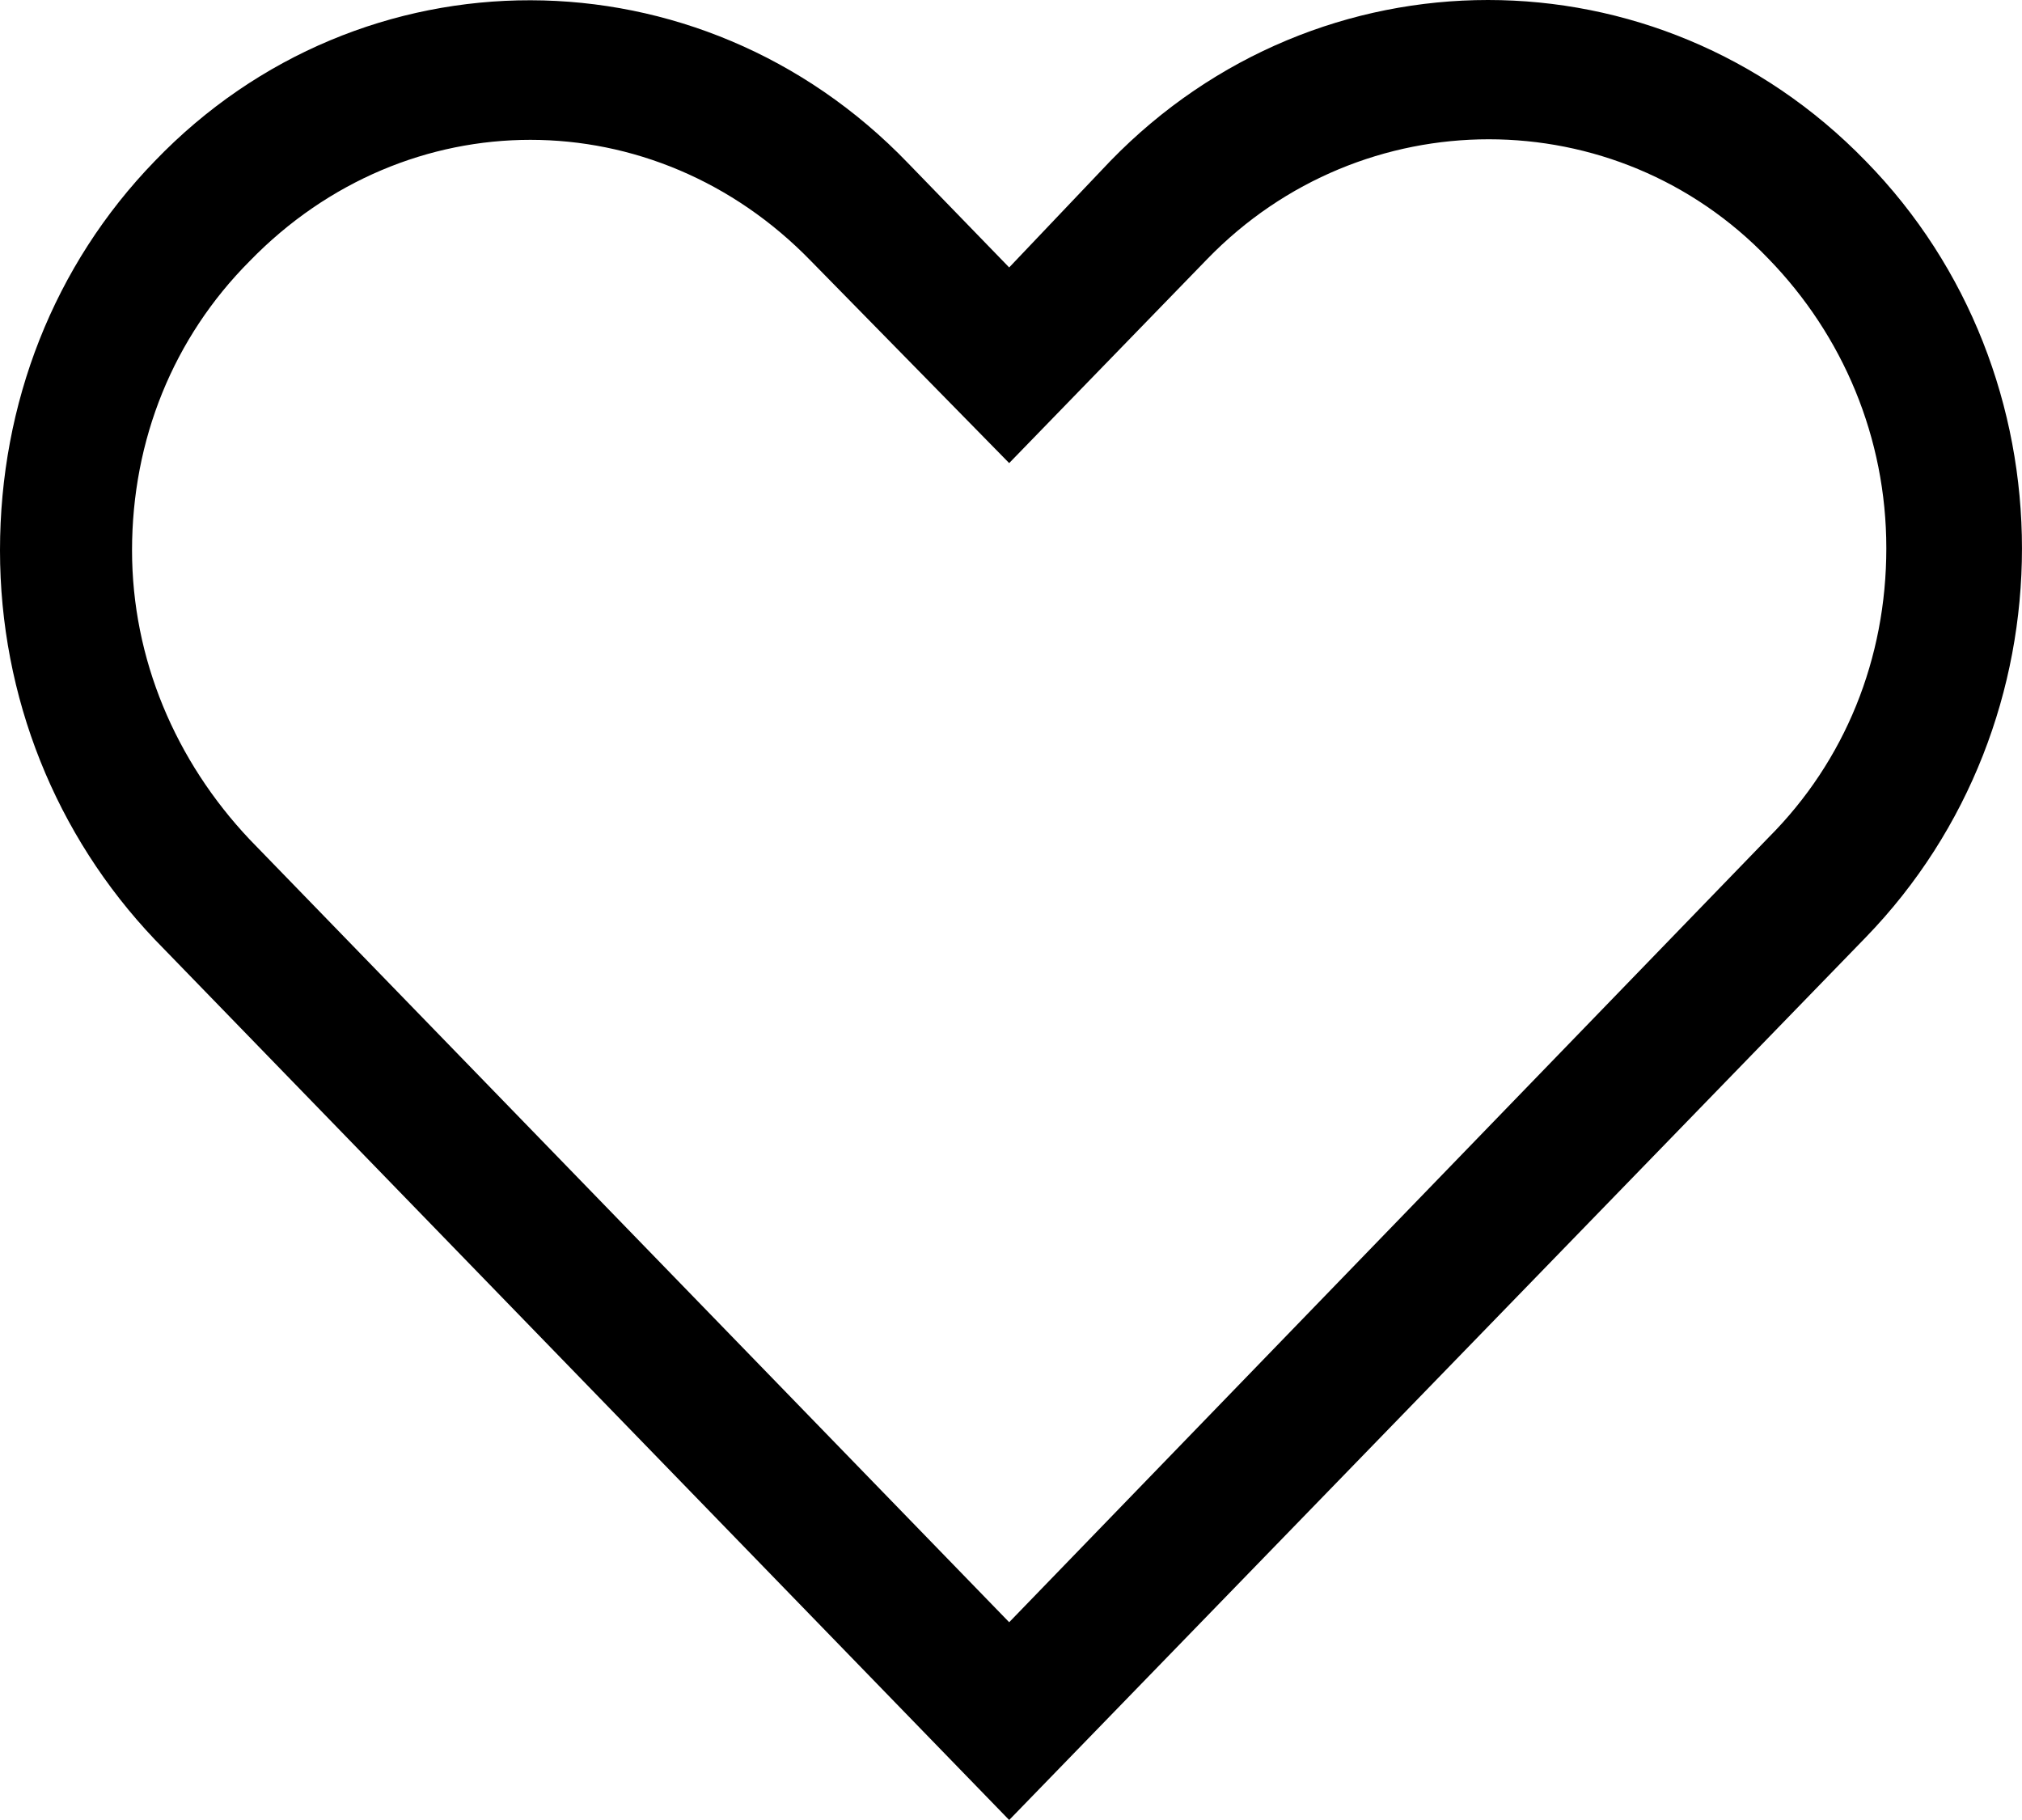
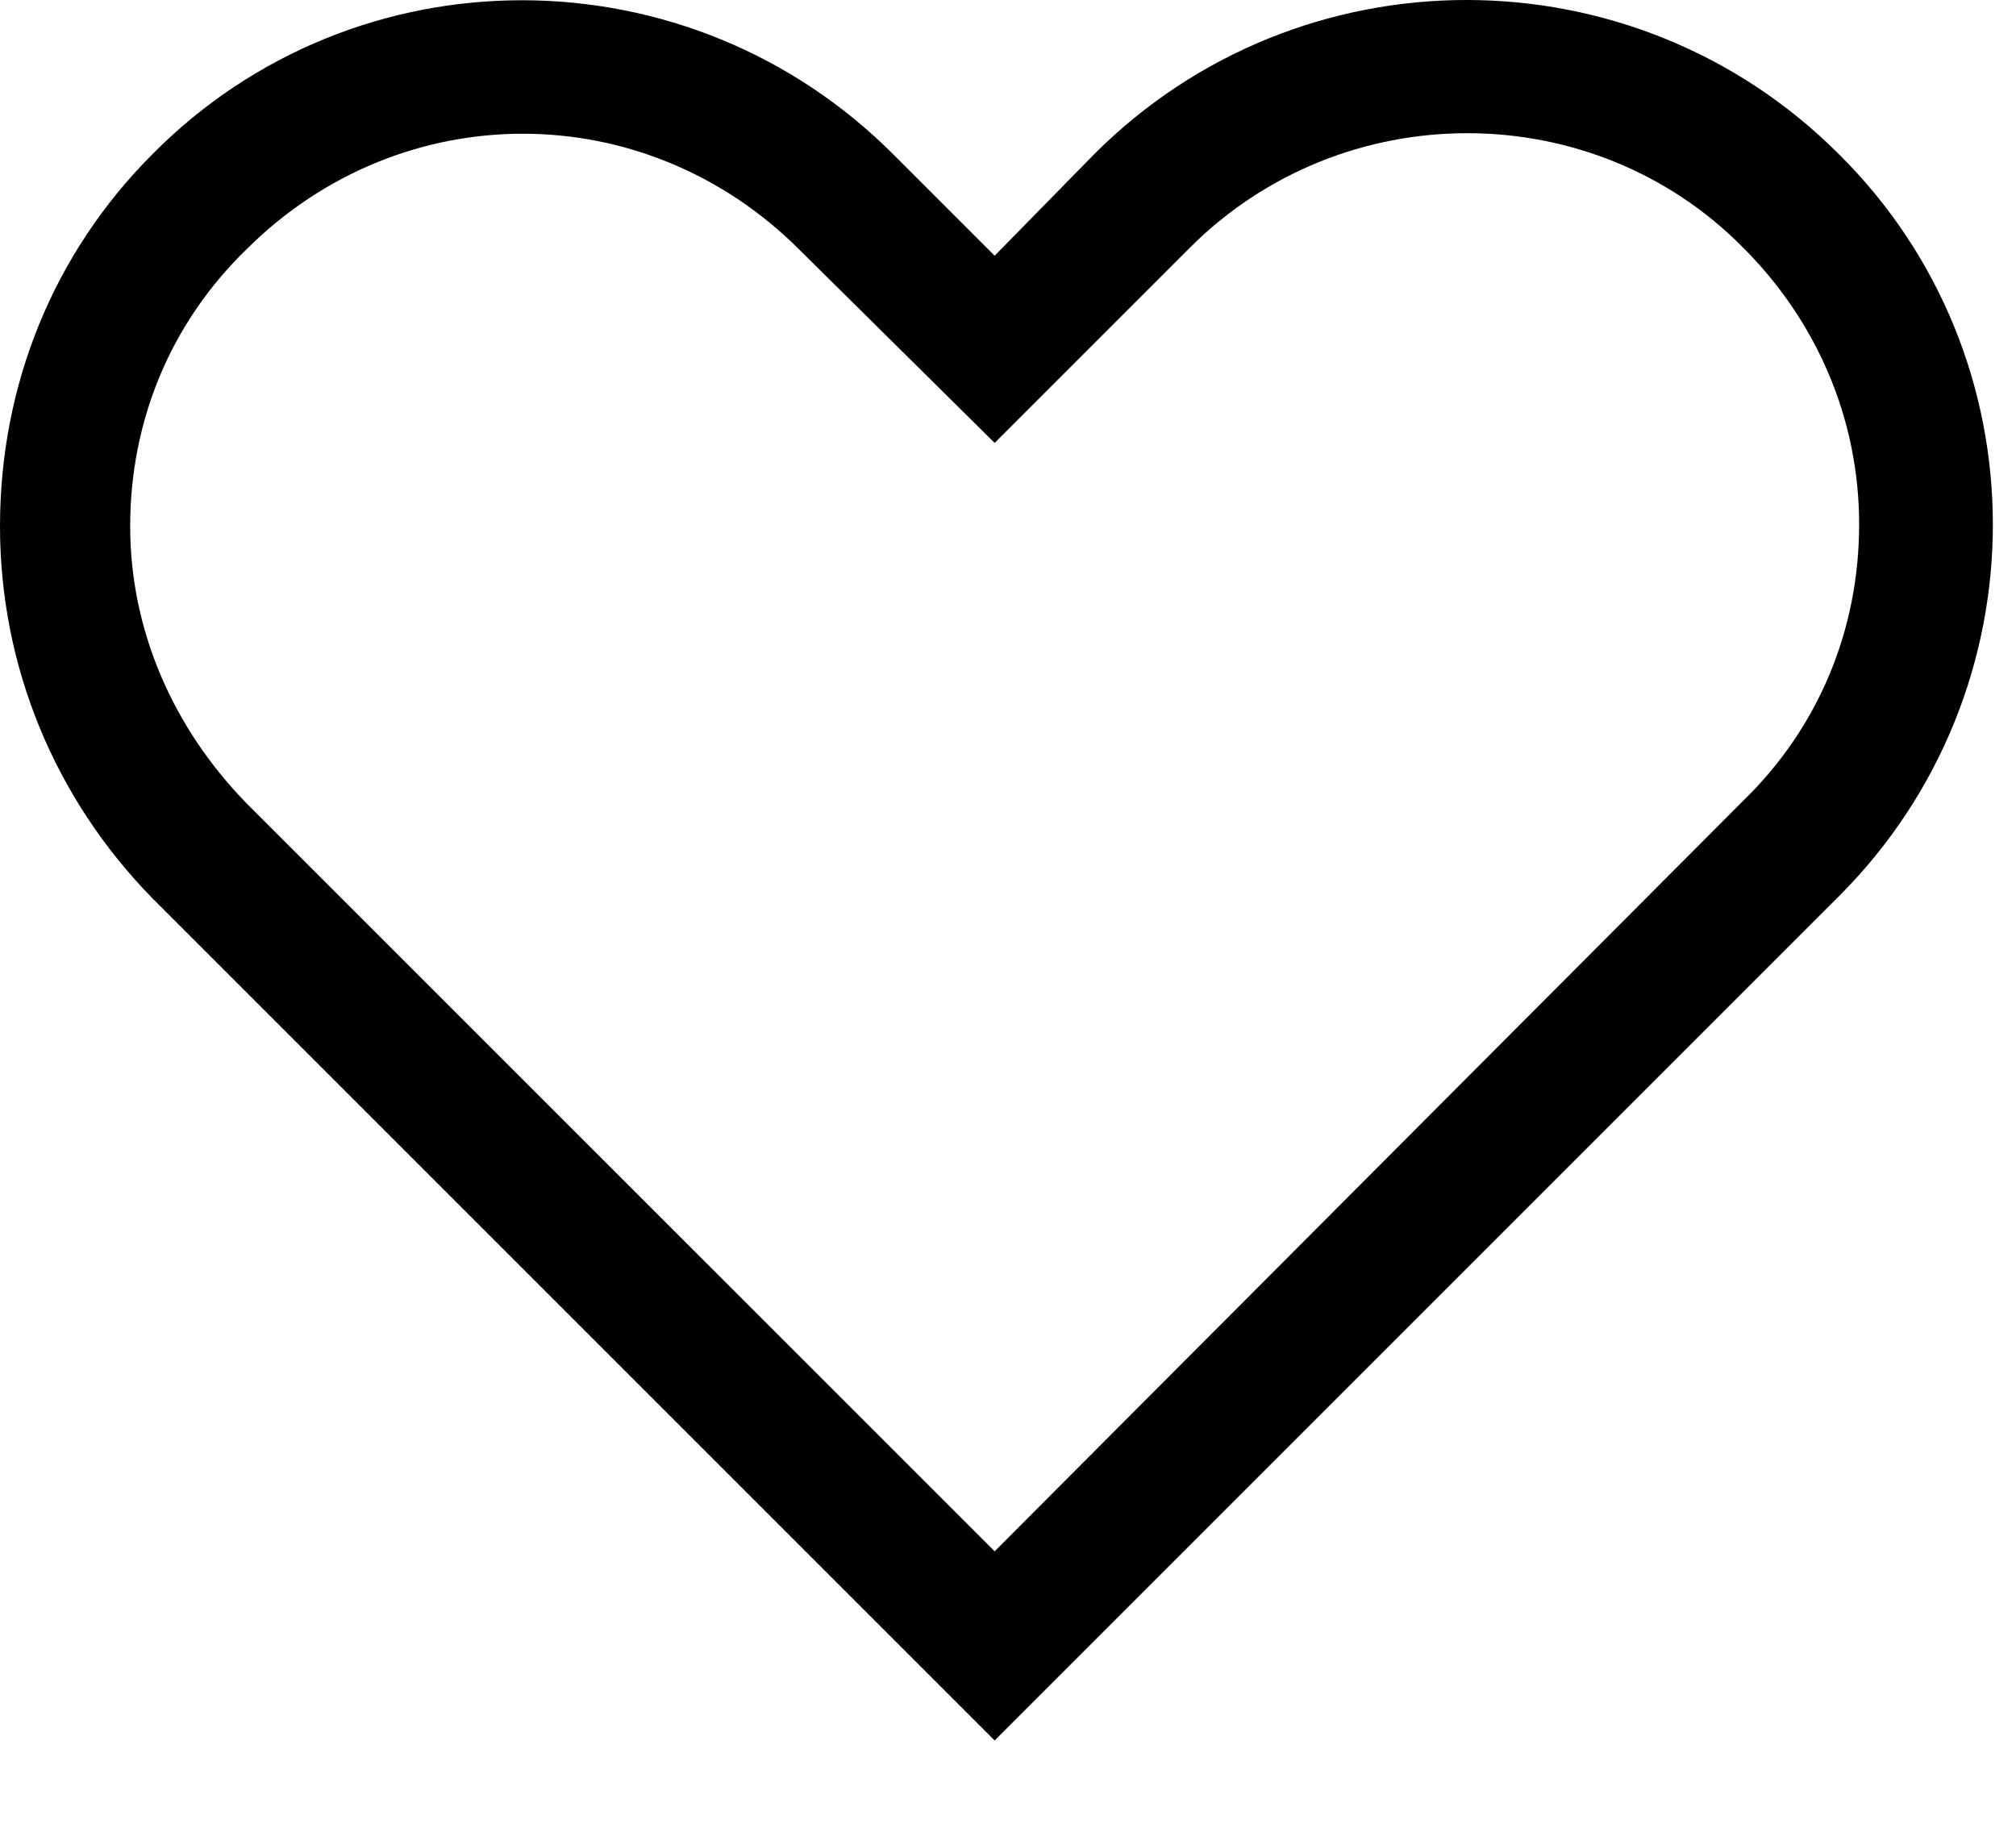
- <svg xmlns="http://www.w3.org/2000/svg" width="20" height="18" viewBox="0 0 20 18" fill="none">
-   <path d="M18.454 9.271C20.515 7.146 20.515 3.697 18.454 1.593C16.392 -0.531 13.044 -0.531 10.982 1.593L9.982 2.645L8.982 1.614C6.92 -0.531 3.572 -0.531 1.531 1.593C0.531 2.624 0 3.991 0 5.443C0 6.894 0.551 8.261 1.531 9.292L9.982 18L18.454 9.271ZM1.306 5.443C1.306 4.349 1.715 3.339 2.47 2.582C3.246 1.783 4.246 1.383 5.246 1.383C6.246 1.383 7.247 1.783 8.022 2.582L9.982 4.58L11.942 2.561C13.473 0.983 15.984 0.983 17.494 2.561C18.229 3.318 18.658 4.328 18.658 5.422C18.658 6.515 18.25 7.525 17.494 8.282L9.982 16.044L2.47 8.303C1.735 7.525 1.306 6.515 1.306 5.443Z" fill="black" />
+ <svg xmlns="http://www.w3.org/2000/svg" width="21" height="19" viewBox="0 0 21 19" fill="none">
+   <path d="M19.154 9.338C21.294 7.198 21.294 3.724 19.154 1.605C17.014 -0.535 13.539 -0.535 11.399 1.605L10.361 2.664L9.323 1.626C7.183 -0.535 3.708 -0.535 1.589 1.605C0.551 2.643 0 4.02 0 5.482C0 6.944 0.572 8.321 1.589 9.359L10.361 18.131L19.154 9.338ZM1.356 5.482C1.356 4.38 1.78 3.363 2.564 2.601C3.369 1.796 4.407 1.393 5.445 1.393C6.484 1.393 7.522 1.796 8.327 2.601L10.361 4.614L12.395 2.58C13.984 0.99 16.59 0.99 18.158 2.58C18.921 3.342 19.366 4.359 19.366 5.461C19.366 6.563 18.942 7.58 18.158 8.342L10.361 16.16L2.564 8.364C1.801 7.58 1.356 6.563 1.356 5.482Z" fill="black" />
</svg>
